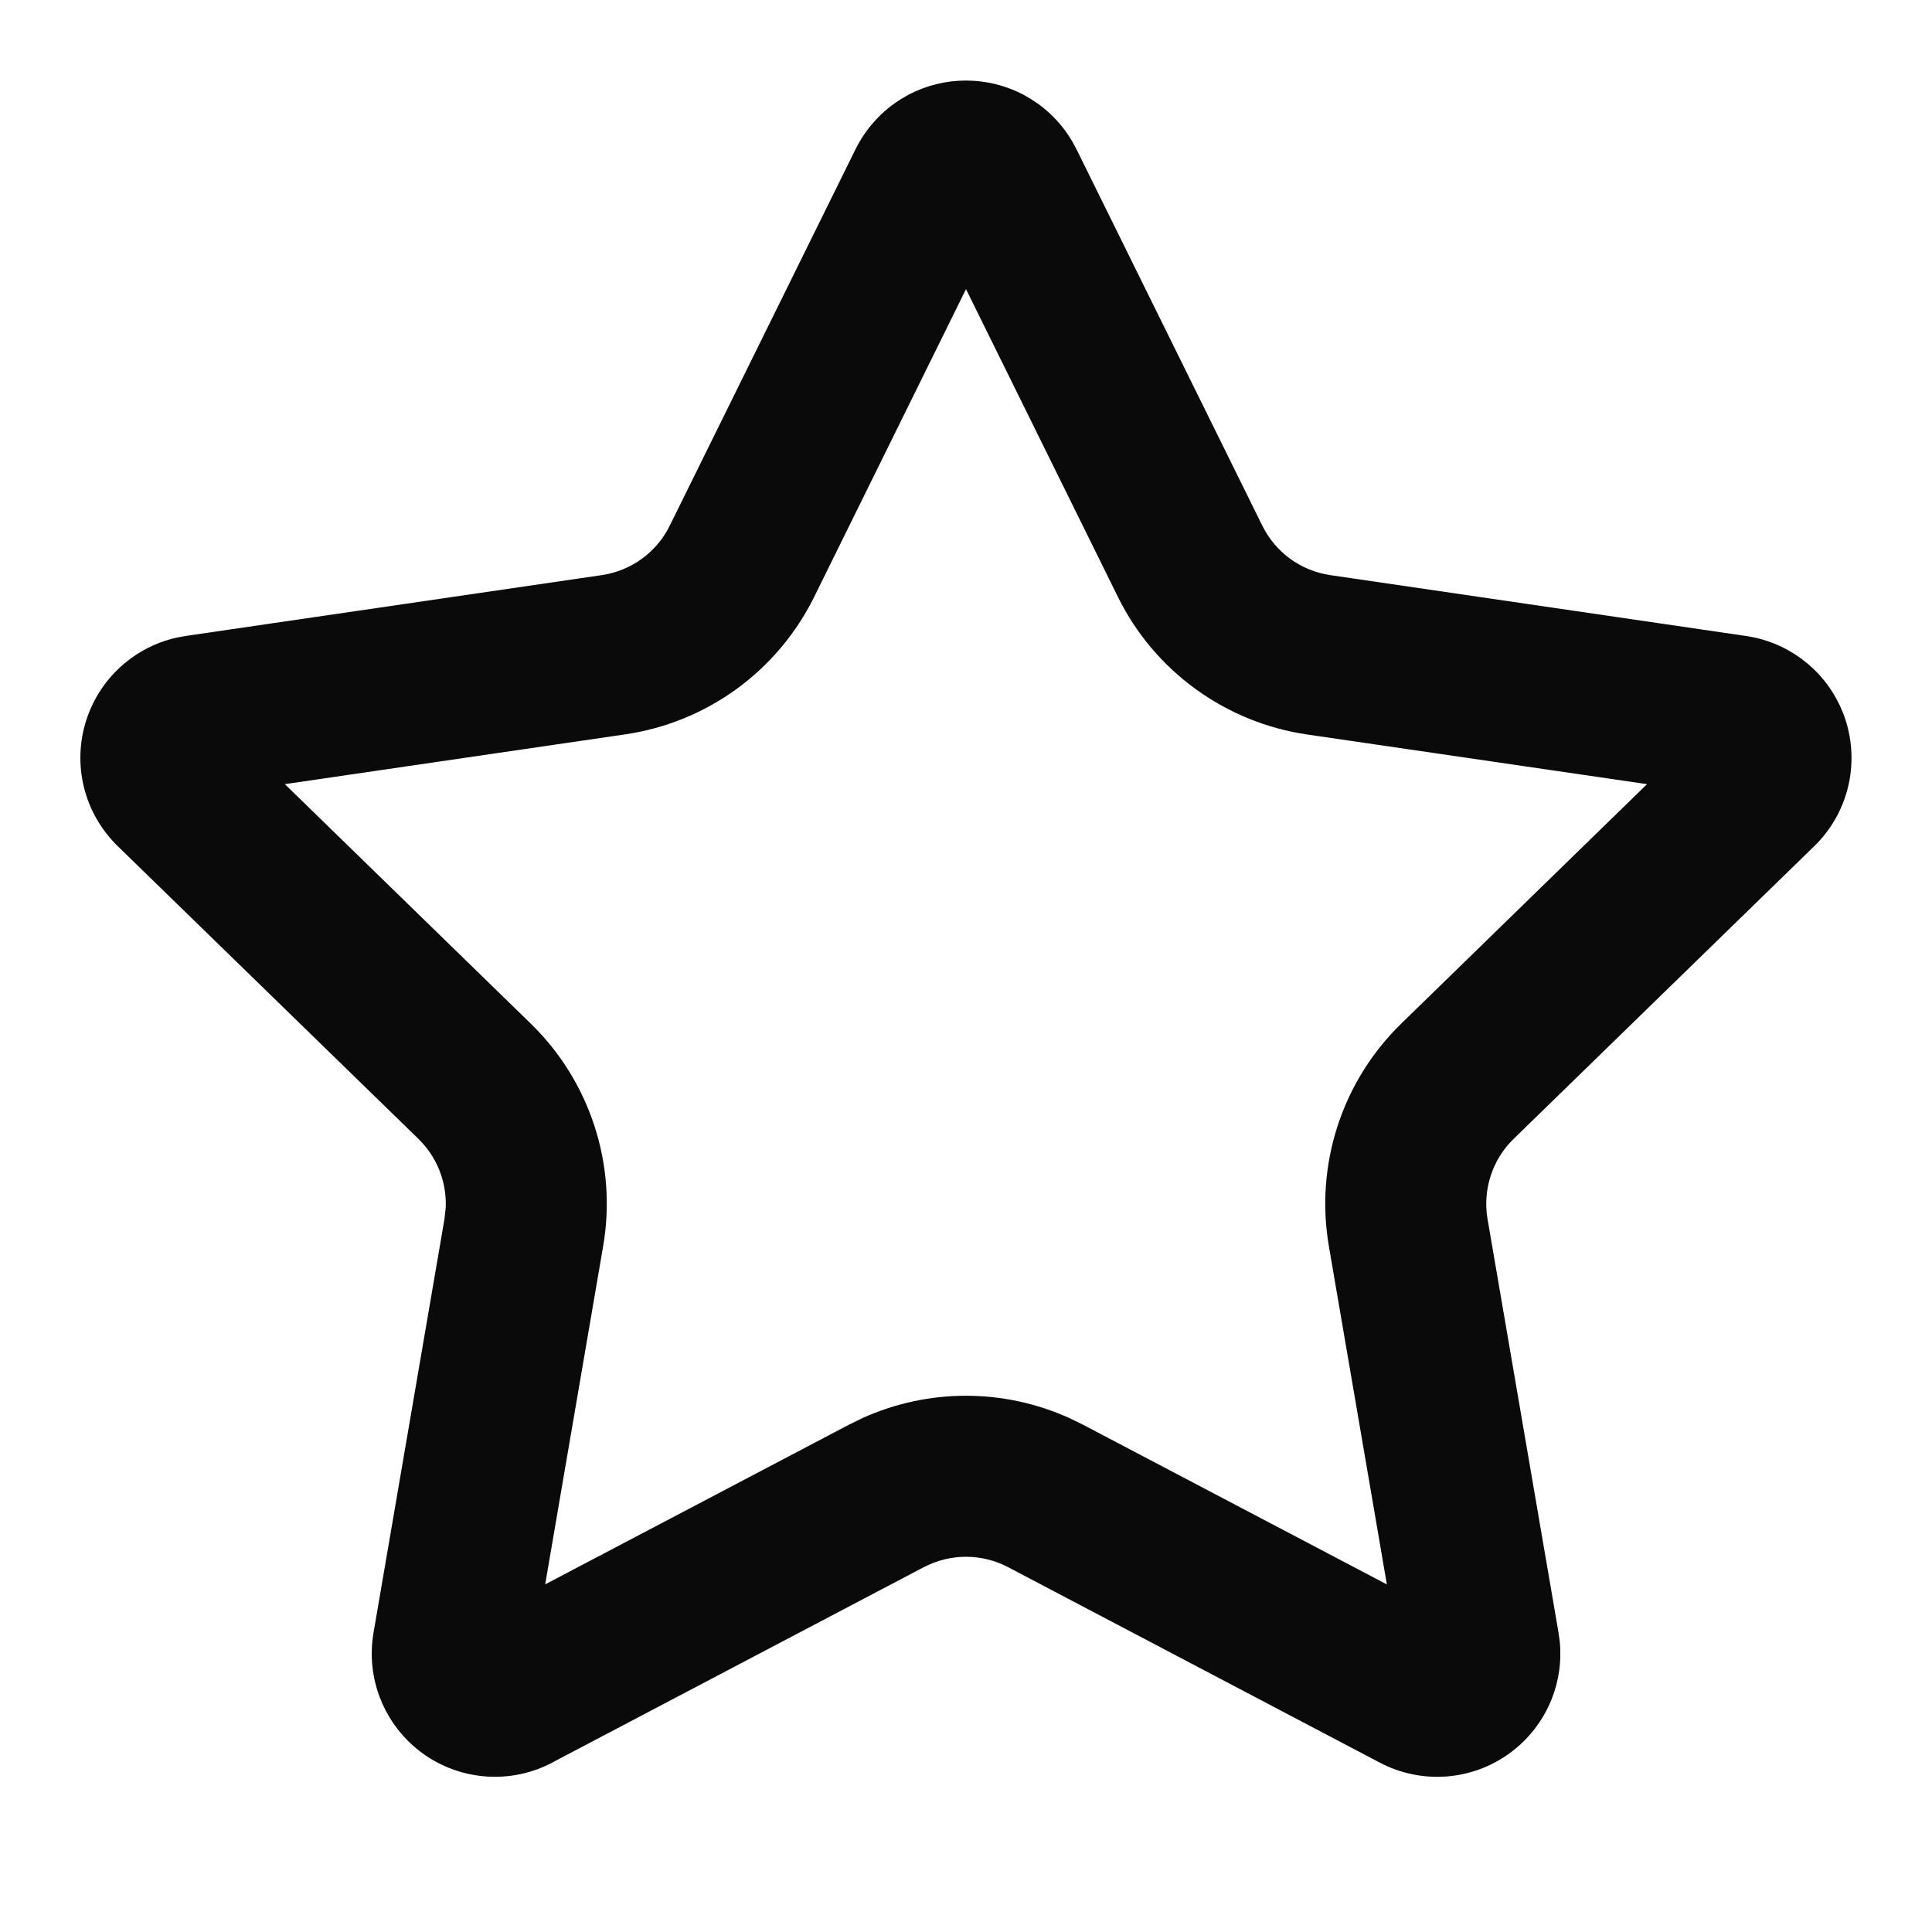
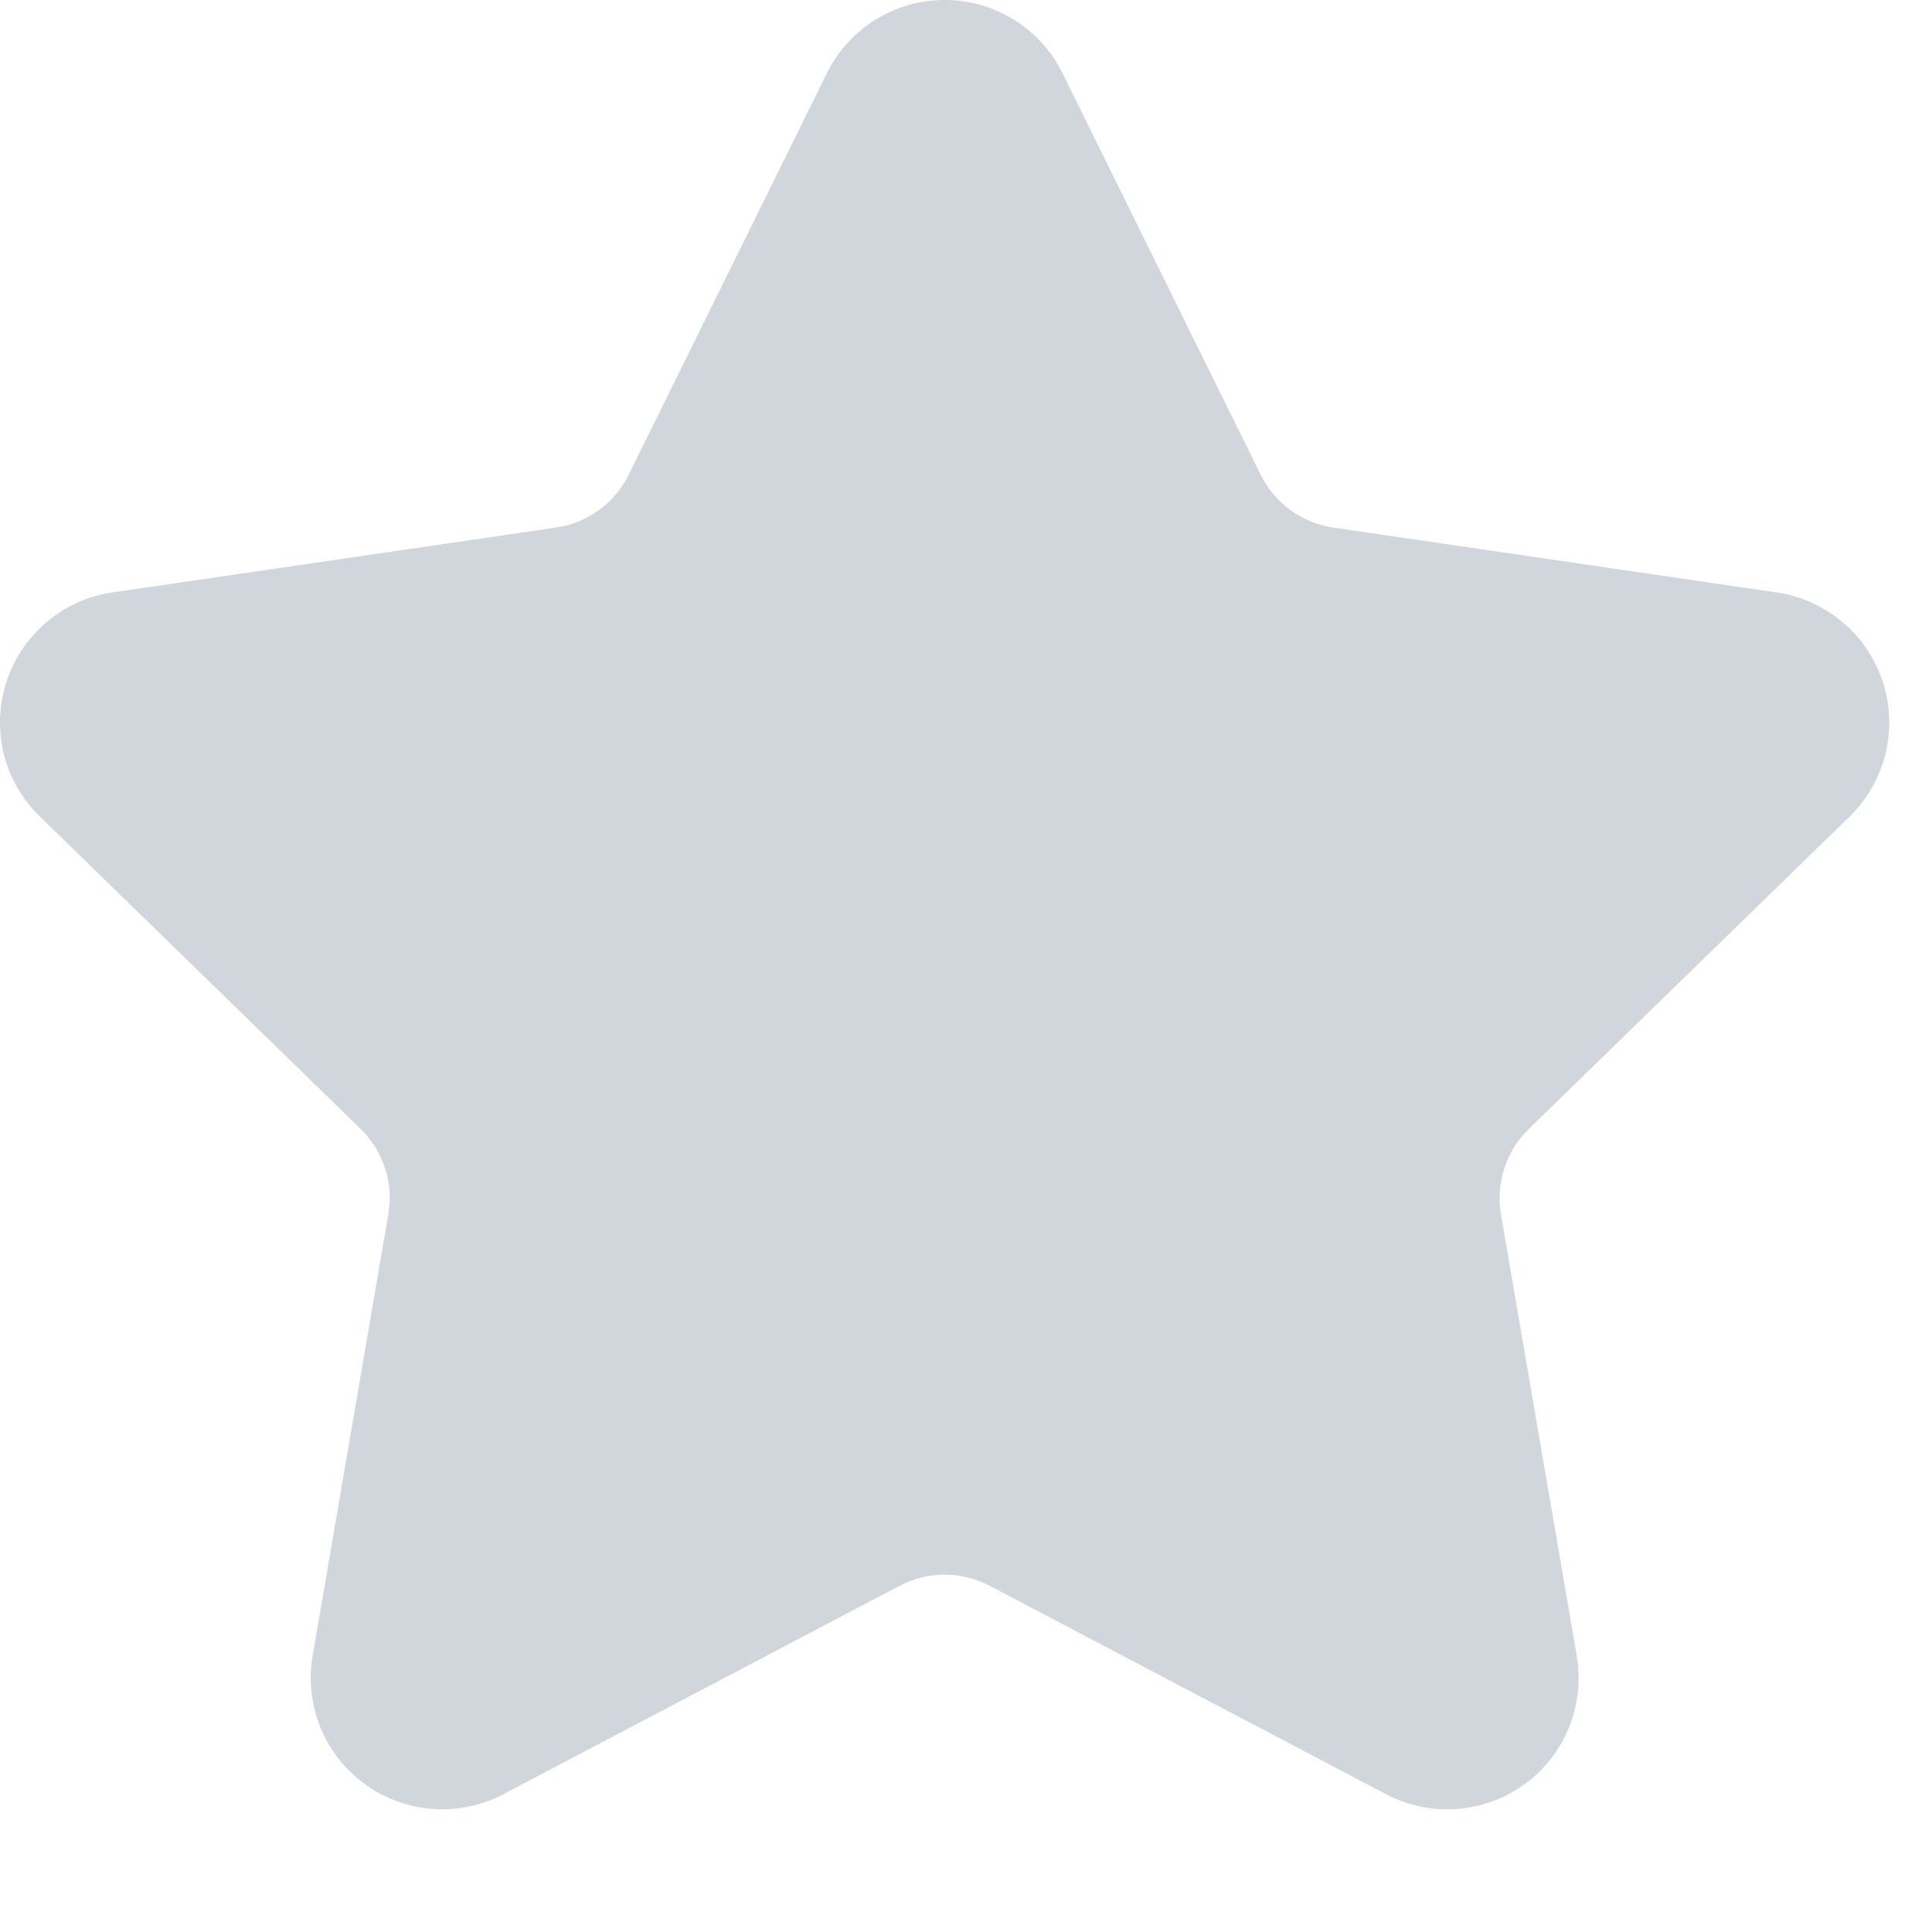
- <svg xmlns="http://www.w3.org/2000/svg" width="32" height="32" viewBox="0 0 32 32" fill="none">
-   <path d="M16.142 1.339C16.425 1.359 16.701 1.437 16.952 1.569L17.076 1.641L17.195 1.72C17.425 1.886 17.618 2.099 17.761 2.344L17.828 2.469L17.829 2.47L20.909 8.709C21.017 8.926 21.175 9.114 21.37 9.256C21.566 9.398 21.794 9.491 22.034 9.526L28.921 10.534C29.251 10.582 29.562 10.71 29.829 10.905L29.941 10.993L30.047 11.088C30.285 11.319 30.464 11.605 30.567 11.922C30.684 12.284 30.699 12.671 30.608 13.041C30.517 13.411 30.324 13.748 30.051 14.014L25.069 18.865C24.895 19.034 24.766 19.243 24.691 19.474C24.616 19.704 24.597 19.95 24.638 20.189L25.813 27.035L25.833 27.177C25.868 27.508 25.821 27.844 25.696 28.154C25.552 28.509 25.312 28.815 25.003 29.04C24.694 29.265 24.327 29.398 23.946 29.425C23.564 29.451 23.183 29.37 22.845 29.19L16.695 25.956C16.48 25.844 16.241 25.785 15.999 25.785C15.757 25.785 15.518 25.844 15.304 25.957L15.303 25.956L9.151 29.191L9.152 29.192C8.814 29.371 8.434 29.451 8.053 29.424C7.672 29.397 7.306 29.264 6.997 29.039C6.689 28.814 6.449 28.507 6.306 28.153C6.163 27.799 6.122 27.412 6.188 27.036L7.362 20.189L7.382 20.009C7.391 19.828 7.366 19.647 7.31 19.474C7.235 19.243 7.105 19.034 6.931 18.864L1.954 14.019C1.68 13.753 1.484 13.416 1.392 13.046C1.299 12.675 1.313 12.285 1.431 11.922C1.549 11.559 1.766 11.236 2.059 10.99L2.171 10.902C2.402 10.734 2.665 10.616 2.945 10.557L3.085 10.532L9.966 9.526C10.206 9.491 10.434 9.398 10.63 9.256C10.826 9.114 10.985 8.926 11.092 8.709L14.171 2.47L14.172 2.469C14.341 2.128 14.601 1.841 14.924 1.641L15.047 1.569C15.34 1.415 15.668 1.334 16 1.334L16.142 1.339ZM13.484 9.889C13.185 10.493 12.743 11.018 12.197 11.414C11.652 11.81 11.018 12.067 10.351 12.164L4.718 12.988L8.791 16.954C9.275 17.425 9.637 18.007 9.846 18.649C10.055 19.291 10.105 19.975 9.99 20.641L9.03 26.242L14.064 23.596L14.291 23.485C14.827 23.244 15.409 23.118 15.999 23.118C16.589 23.118 17.171 23.244 17.707 23.485L17.935 23.596L22.971 26.243L22.01 20.639C21.896 19.974 21.946 19.29 22.155 18.648C22.363 18.007 22.725 17.426 23.208 16.955L27.28 12.988L21.647 12.165C20.98 12.067 20.347 11.808 19.802 11.412C19.257 11.016 18.816 10.494 18.518 9.89L16 4.789L13.484 9.889Z" fill="#0A0A0A" />
+ <svg xmlns="http://www.w3.org/2000/svg" width="15" height="15" viewBox="0 0 15 15" fill="none">
+   <path d="M7.018 0.863C7.047 0.804 7.092 0.754 7.148 0.72C7.204 0.685 7.269 0.667 7.334 0.667C7.4 0.667 7.465 0.685 7.521 0.72C7.577 0.754 7.622 0.804 7.651 0.863L9.191 3.982C9.293 4.188 9.442 4.365 9.627 4.5C9.813 4.635 10.028 4.723 10.254 4.756L13.698 5.26C13.764 5.269 13.825 5.297 13.875 5.339C13.926 5.382 13.963 5.437 13.984 5.5C14.004 5.563 14.007 5.63 13.991 5.694C13.975 5.758 13.942 5.816 13.894 5.862L11.404 8.288C11.239 8.448 11.117 8.645 11.046 8.864C10.975 9.082 10.958 9.314 10.996 9.54L11.584 12.966C11.596 13.032 11.589 13.099 11.564 13.16C11.539 13.222 11.498 13.275 11.444 13.314C11.39 13.353 11.327 13.376 11.261 13.38C11.195 13.385 11.129 13.371 11.07 13.34L7.992 11.721C7.789 11.615 7.563 11.559 7.334 11.559C7.105 11.559 6.879 11.615 6.676 11.721L3.598 13.34C3.54 13.371 3.474 13.385 3.408 13.38C3.342 13.375 3.279 13.352 3.225 13.313C3.172 13.274 3.13 13.221 3.106 13.16C3.081 13.099 3.074 13.032 3.085 12.966L3.672 9.54C3.711 9.314 3.694 9.082 3.623 8.864C3.552 8.646 3.429 8.448 3.265 8.288L0.774 5.863C0.727 5.817 0.693 5.759 0.677 5.694C0.661 5.63 0.663 5.563 0.684 5.5C0.704 5.437 0.742 5.381 0.793 5.338C0.843 5.296 0.905 5.268 0.97 5.259L4.414 4.756C4.641 4.723 4.856 4.635 5.041 4.5C5.227 4.366 5.377 4.188 5.478 3.982L7.018 0.863Z" fill="#D1D5DC" />
+   <path d="M7.405 0.002C7.547 0.012 7.685 0.051 7.811 0.118L7.873 0.153L7.932 0.193C8.047 0.276 8.143 0.382 8.215 0.505L8.249 0.567L8.249 0.568L9.789 3.688C9.843 3.796 9.922 3.89 10.02 3.961C10.117 4.032 10.231 4.079 10.351 4.096L13.795 4.6C13.96 4.624 14.115 4.688 14.249 4.786L14.305 4.83L14.358 4.877C14.477 4.992 14.566 5.136 14.618 5.294C14.677 5.475 14.684 5.669 14.638 5.854C14.593 6.038 14.496 6.207 14.36 6.34L11.869 8.766C11.782 8.85 11.717 8.955 11.68 9.07C11.642 9.185 11.633 9.308 11.653 9.427L12.241 12.851L12.251 12.921C12.268 13.087 12.245 13.255 12.182 13.41C12.111 13.587 11.991 13.741 11.836 13.853C11.681 13.965 11.498 14.032 11.307 14.045C11.117 14.059 10.926 14.018 10.757 13.928L7.682 12.311C7.574 12.255 7.455 12.226 7.334 12.226C7.213 12.226 7.094 12.255 6.986 12.312L6.986 12.311L3.91 13.929L3.91 13.929C3.742 14.018 3.551 14.058 3.361 14.045C3.17 14.031 2.987 13.965 2.833 13.852C2.679 13.74 2.559 13.587 2.487 13.41C2.416 13.233 2.395 13.039 2.428 12.851L3.015 9.428L3.025 9.337C3.03 9.247 3.017 9.156 2.989 9.07C2.952 8.954 2.887 8.85 2.8 8.765L0.312 6.342C0.174 6.21 0.077 6.041 0.03 5.856C-0.016 5.671 -0.009 5.476 0.05 5.294C0.109 5.112 0.218 4.951 0.364 4.828L0.42 4.784C0.535 4.7 0.667 4.641 0.807 4.611L0.877 4.599L4.317 4.096C4.437 4.079 4.551 4.032 4.649 3.961C4.747 3.89 4.827 3.796 4.88 3.688L6.42 0.568L6.42 0.567C6.505 0.397 6.635 0.254 6.796 0.153L6.858 0.118C7.004 0.04 7.168 0 7.335 0L7.405 0.002ZM6.076 4.277C5.927 4.58 5.706 4.842 5.433 5.04C5.16 5.238 4.843 5.366 4.51 5.415L1.693 5.827L3.73 7.81C3.972 8.046 4.153 8.337 4.257 8.658C4.362 8.979 4.387 9.321 4.33 9.653L3.849 12.454L6.366 11.131L6.48 11.076C6.748 10.955 7.039 10.892 7.334 10.892C7.629 10.892 7.92 10.955 8.188 11.076L8.302 11.131L10.82 12.455L10.339 9.652C10.283 9.32 10.307 8.978 10.412 8.657C10.516 8.336 10.697 8.046 10.938 7.811L12.974 5.827L10.158 5.416C9.824 5.367 9.508 5.237 9.235 5.039C8.963 4.841 8.743 4.58 8.593 4.278L7.335 1.728L6.076 4.277Z" fill="#D1D5DC" />
</svg>
